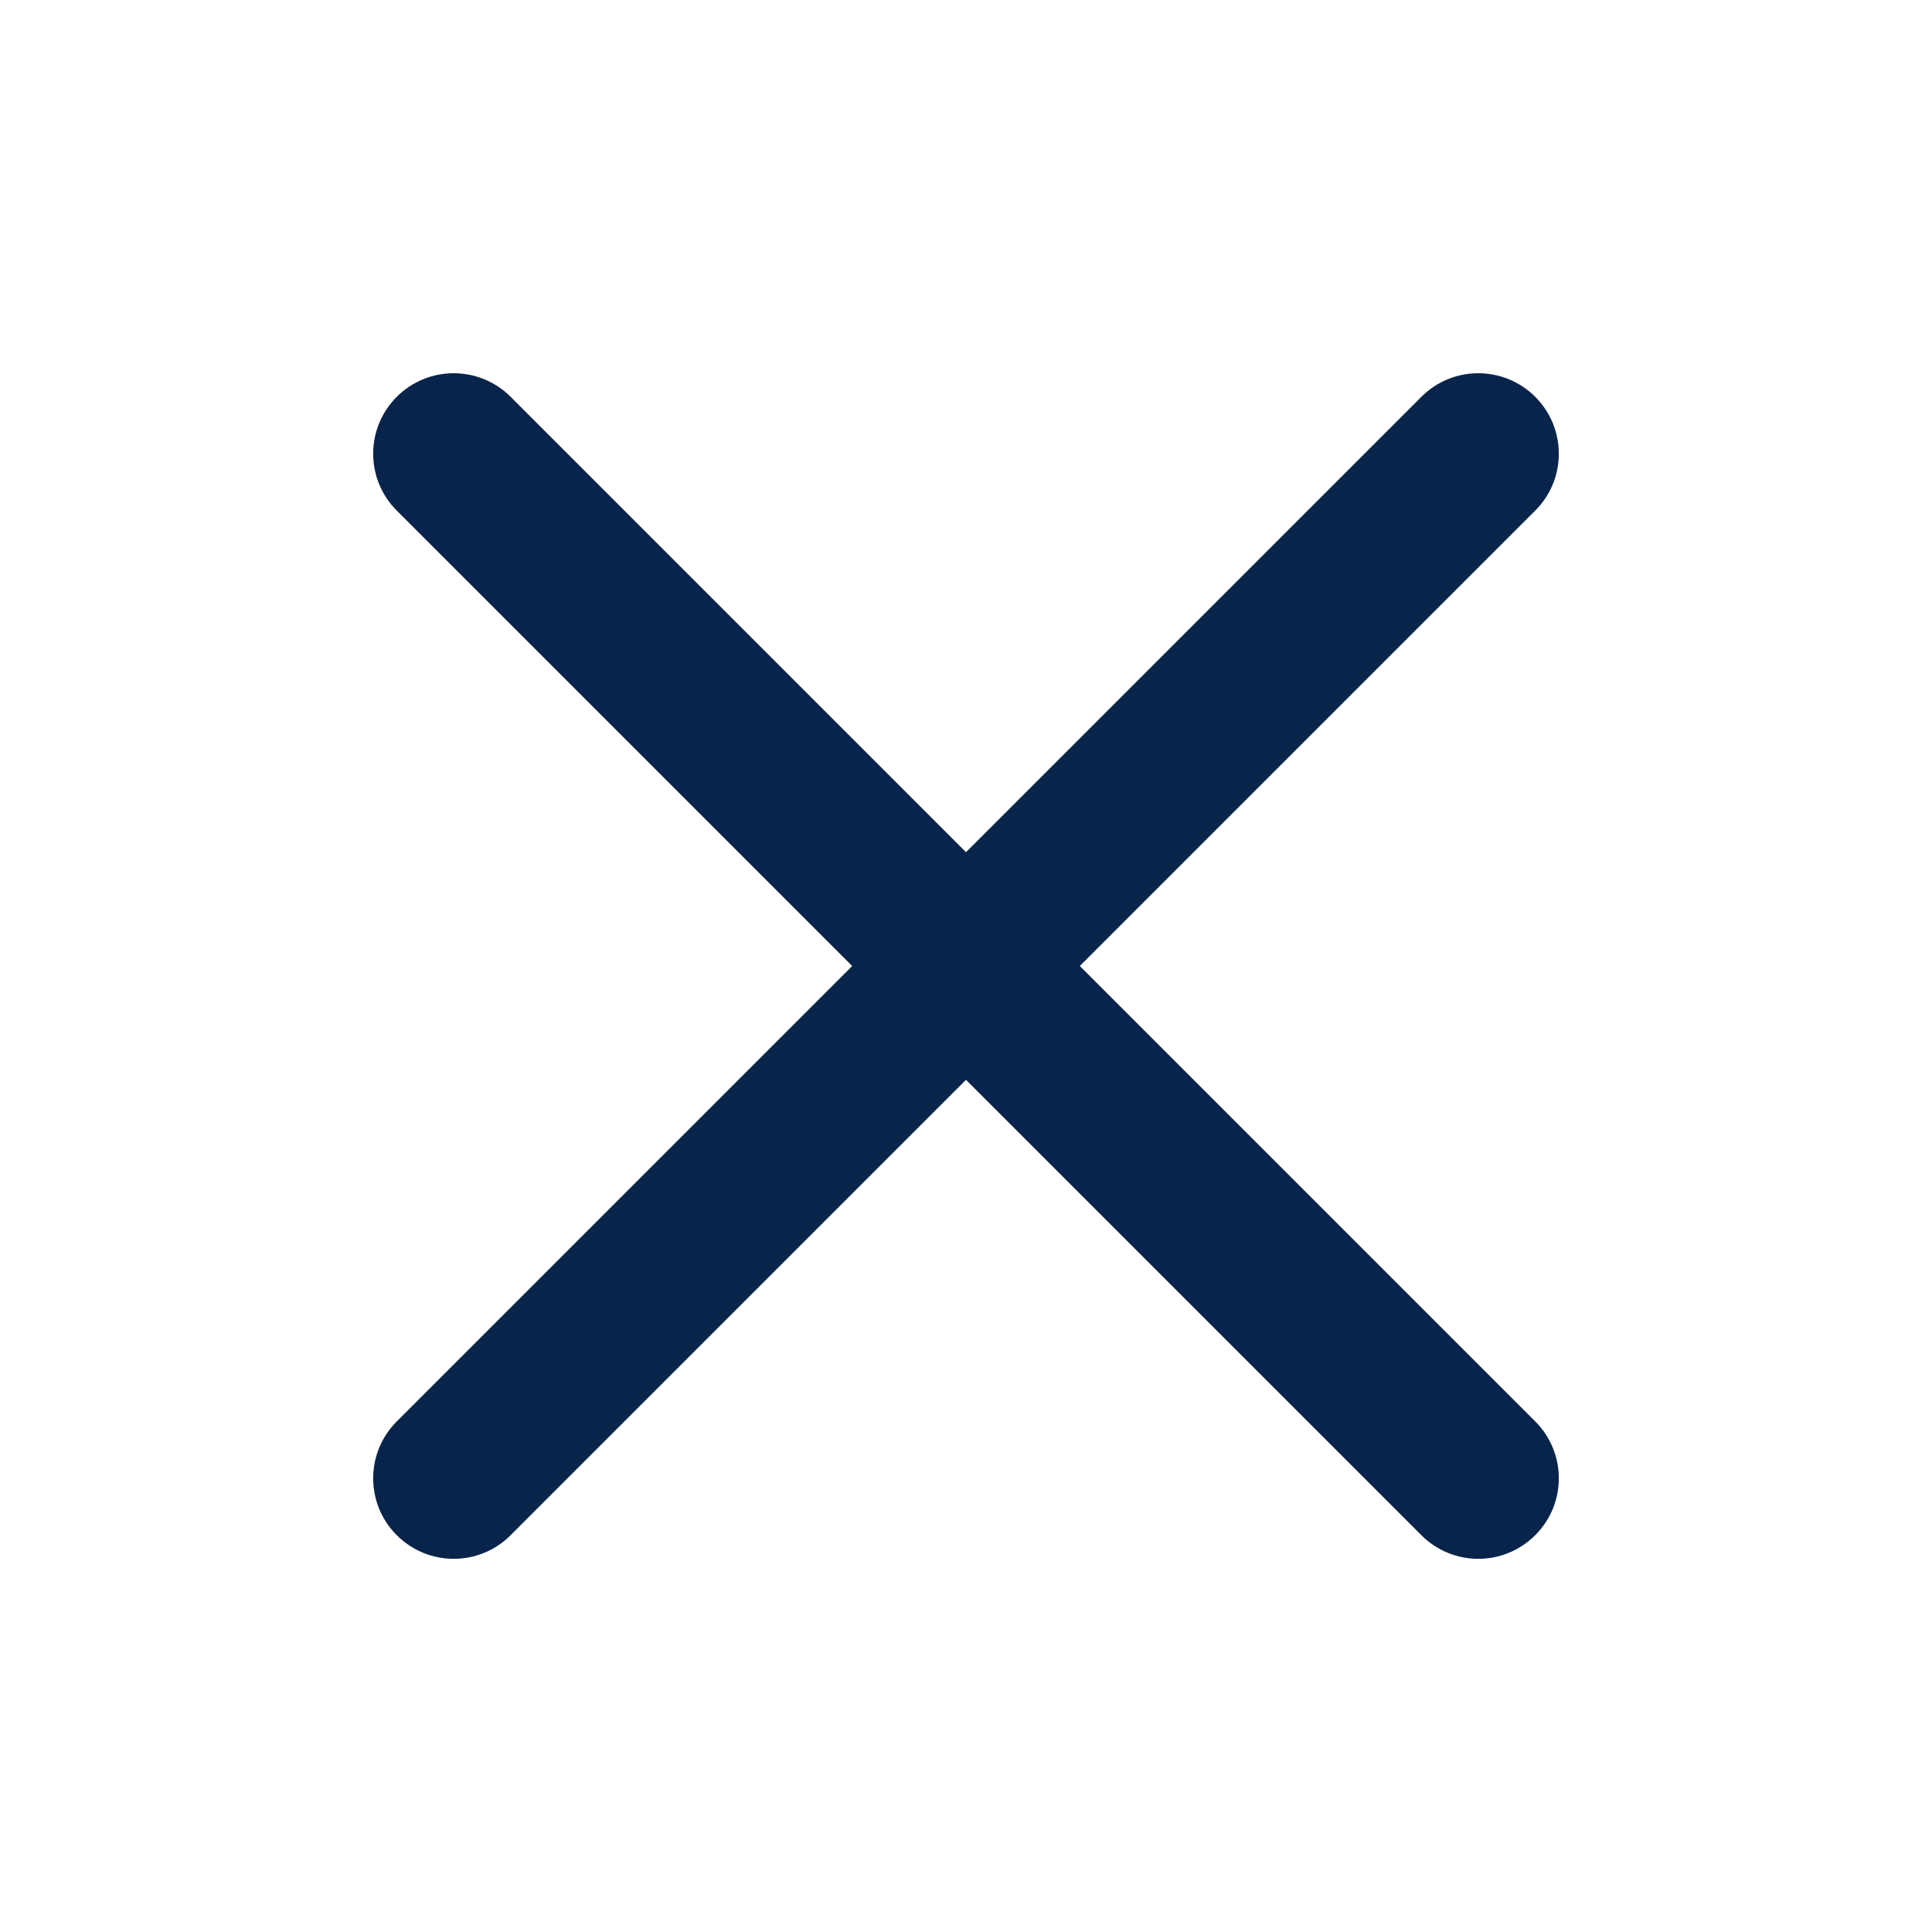
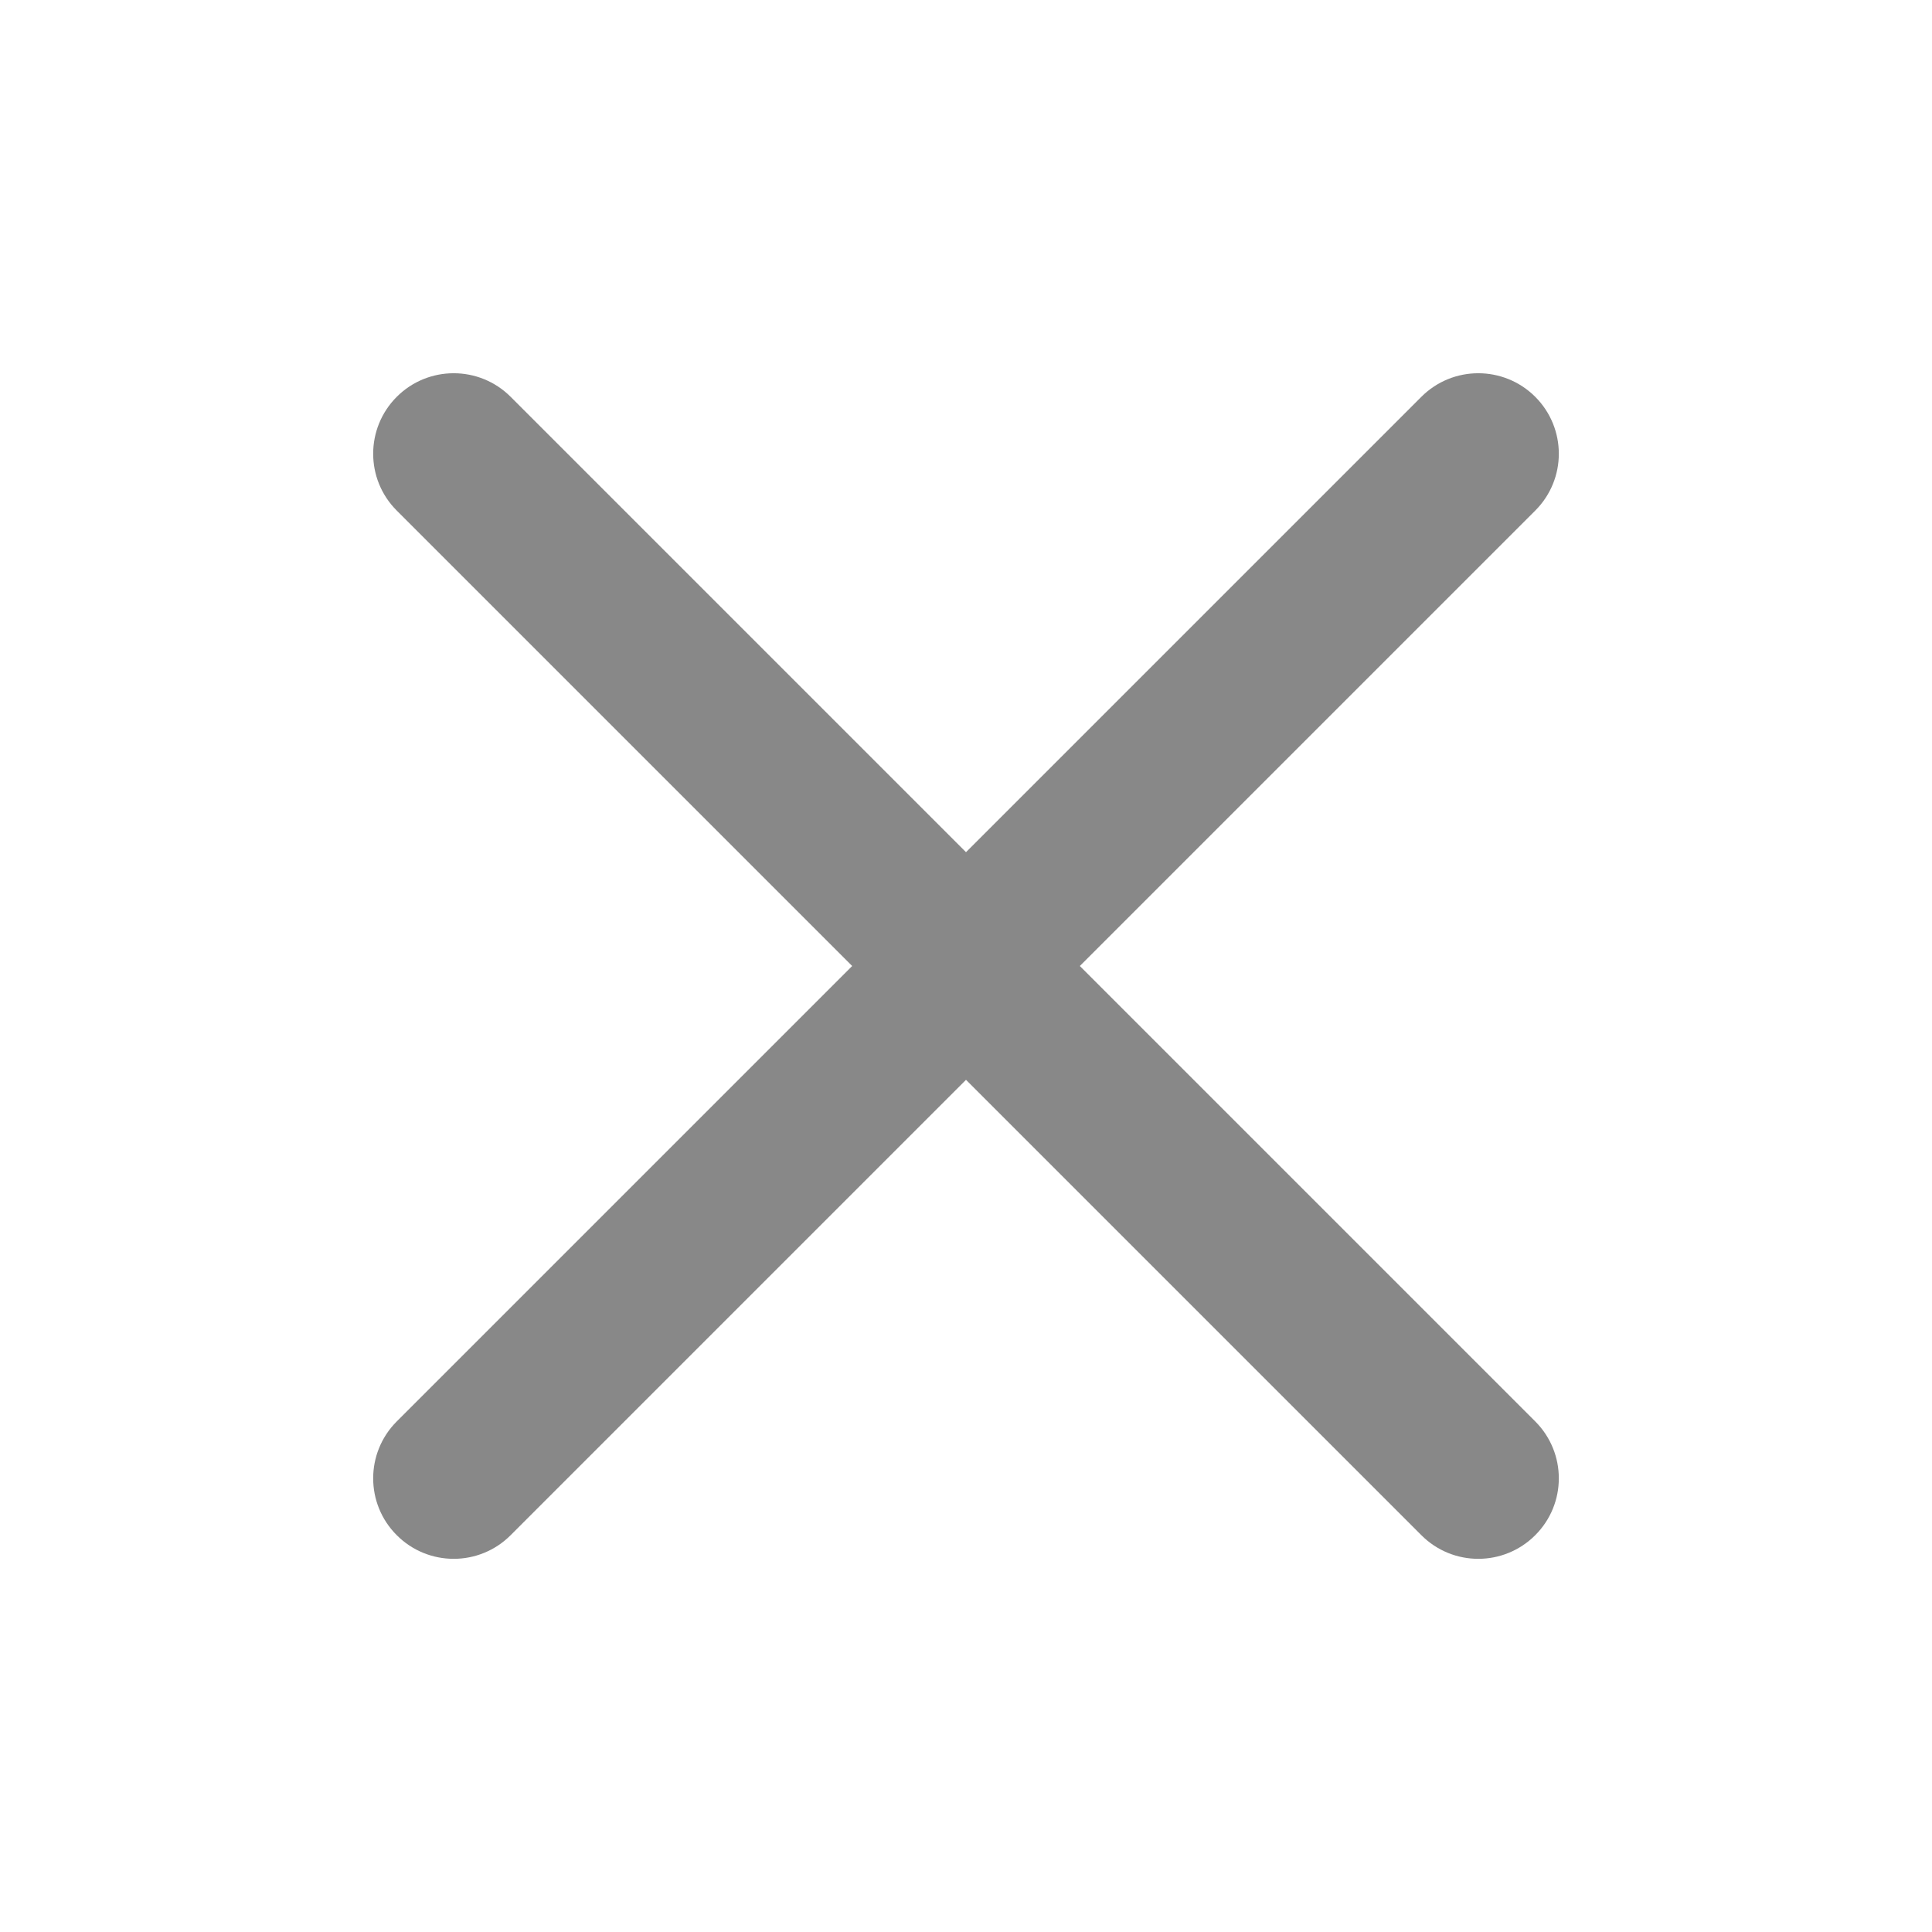
<svg xmlns="http://www.w3.org/2000/svg" width="24px" height="24px" viewBox="0 0 24 24" version="1.1">
  <g id="页面-1" stroke="none" stroke-width="1" fill="none" fill-rule="evenodd">
    <g id="System" transform="translate(-288, 0)">
      <g id="close_line" transform="translate(288, 0)">
        <path d="M24,0 L24,24 L0,24 L0,0 L24,0 Z M12.593,23.258 L12.582,23.26 L12.511,23.295 L12.492,23.299 L12.492,23.299 L12.477,23.295 L12.406,23.26 C12.396,23.256 12.387,23.259 12.382,23.265 L12.378,23.276 L12.361,23.703 L12.366,23.723 L12.377,23.736 L12.48,23.81 L12.495,23.814 L12.495,23.814 L12.507,23.81 L12.611,23.736 L12.623,23.72 L12.623,23.72 L12.627,23.703 L12.61,23.276 C12.608,23.266 12.601,23.259 12.593,23.258 L12.593,23.258 Z M12.858,23.145 L12.845,23.147 L12.66,23.24 L12.65,23.25 L12.65,23.25 L12.647,23.261 L12.665,23.691 L12.67,23.703 L12.67,23.703 L12.678,23.71 L12.879,23.803 C12.891,23.807 12.902,23.803 12.908,23.795 L12.912,23.781 L12.878,23.167 C12.875,23.155 12.867,23.147 12.858,23.145 L12.858,23.145 Z M12.143,23.147 C12.133,23.142 12.122,23.145 12.116,23.153 L12.11,23.167 L12.076,23.781 C12.075,23.793 12.083,23.802 12.093,23.805 L12.108,23.803 L12.309,23.71 L12.319,23.702 L12.319,23.702 L12.323,23.691 L12.34,23.261 L12.337,23.249 L12.337,23.249 L12.328,23.24 L12.143,23.147 Z" id="MingCute" fill-rule="nonzero" />
-         <path d="M12,13.414 L17.657,19.071 C18.047,19.462 18.68,19.462 19.071,19.071 C19.462,18.681 19.462,18.048 19.071,17.657 L13.414,12 L19.071,6.343 C19.462,5.953 19.462,5.32 19.071,4.929 C18.68,4.539 18.047,4.539 17.657,4.929 L12,10.586 L6.343,4.929 C5.953,4.539 5.319,4.539 4.929,4.929 C4.538,5.32 4.538,5.953 4.929,6.343 L10.586,12 L4.929,17.657 C4.538,18.048 4.538,18.681 4.929,19.071 C5.319,19.462 5.953,19.462 6.343,19.071 L12,13.414 Z" id="路径" fill="#09244BFF" />
+         <path d="M12,13.414 L17.657,19.071 C18.047,19.462 18.68,19.462 19.071,19.071 C19.462,18.681 19.462,18.048 19.071,17.657 L13.414,12 L19.071,6.343 C19.462,5.953 19.462,5.32 19.071,4.929 C18.68,4.539 18.047,4.539 17.657,4.929 L12,10.586 L6.343,4.929 C5.953,4.539 5.319,4.539 4.929,4.929 C4.538,5.32 4.538,5.953 4.929,6.343 L10.586,12 L4.929,17.657 C4.538,18.048 4.538,18.681 4.929,19.071 C5.319,19.462 5.953,19.462 6.343,19.071 L12,13.414 Z" id="路径" fill="rgb(136, 136, 136)" />
      </g>
    </g>
  </g>
</svg>
